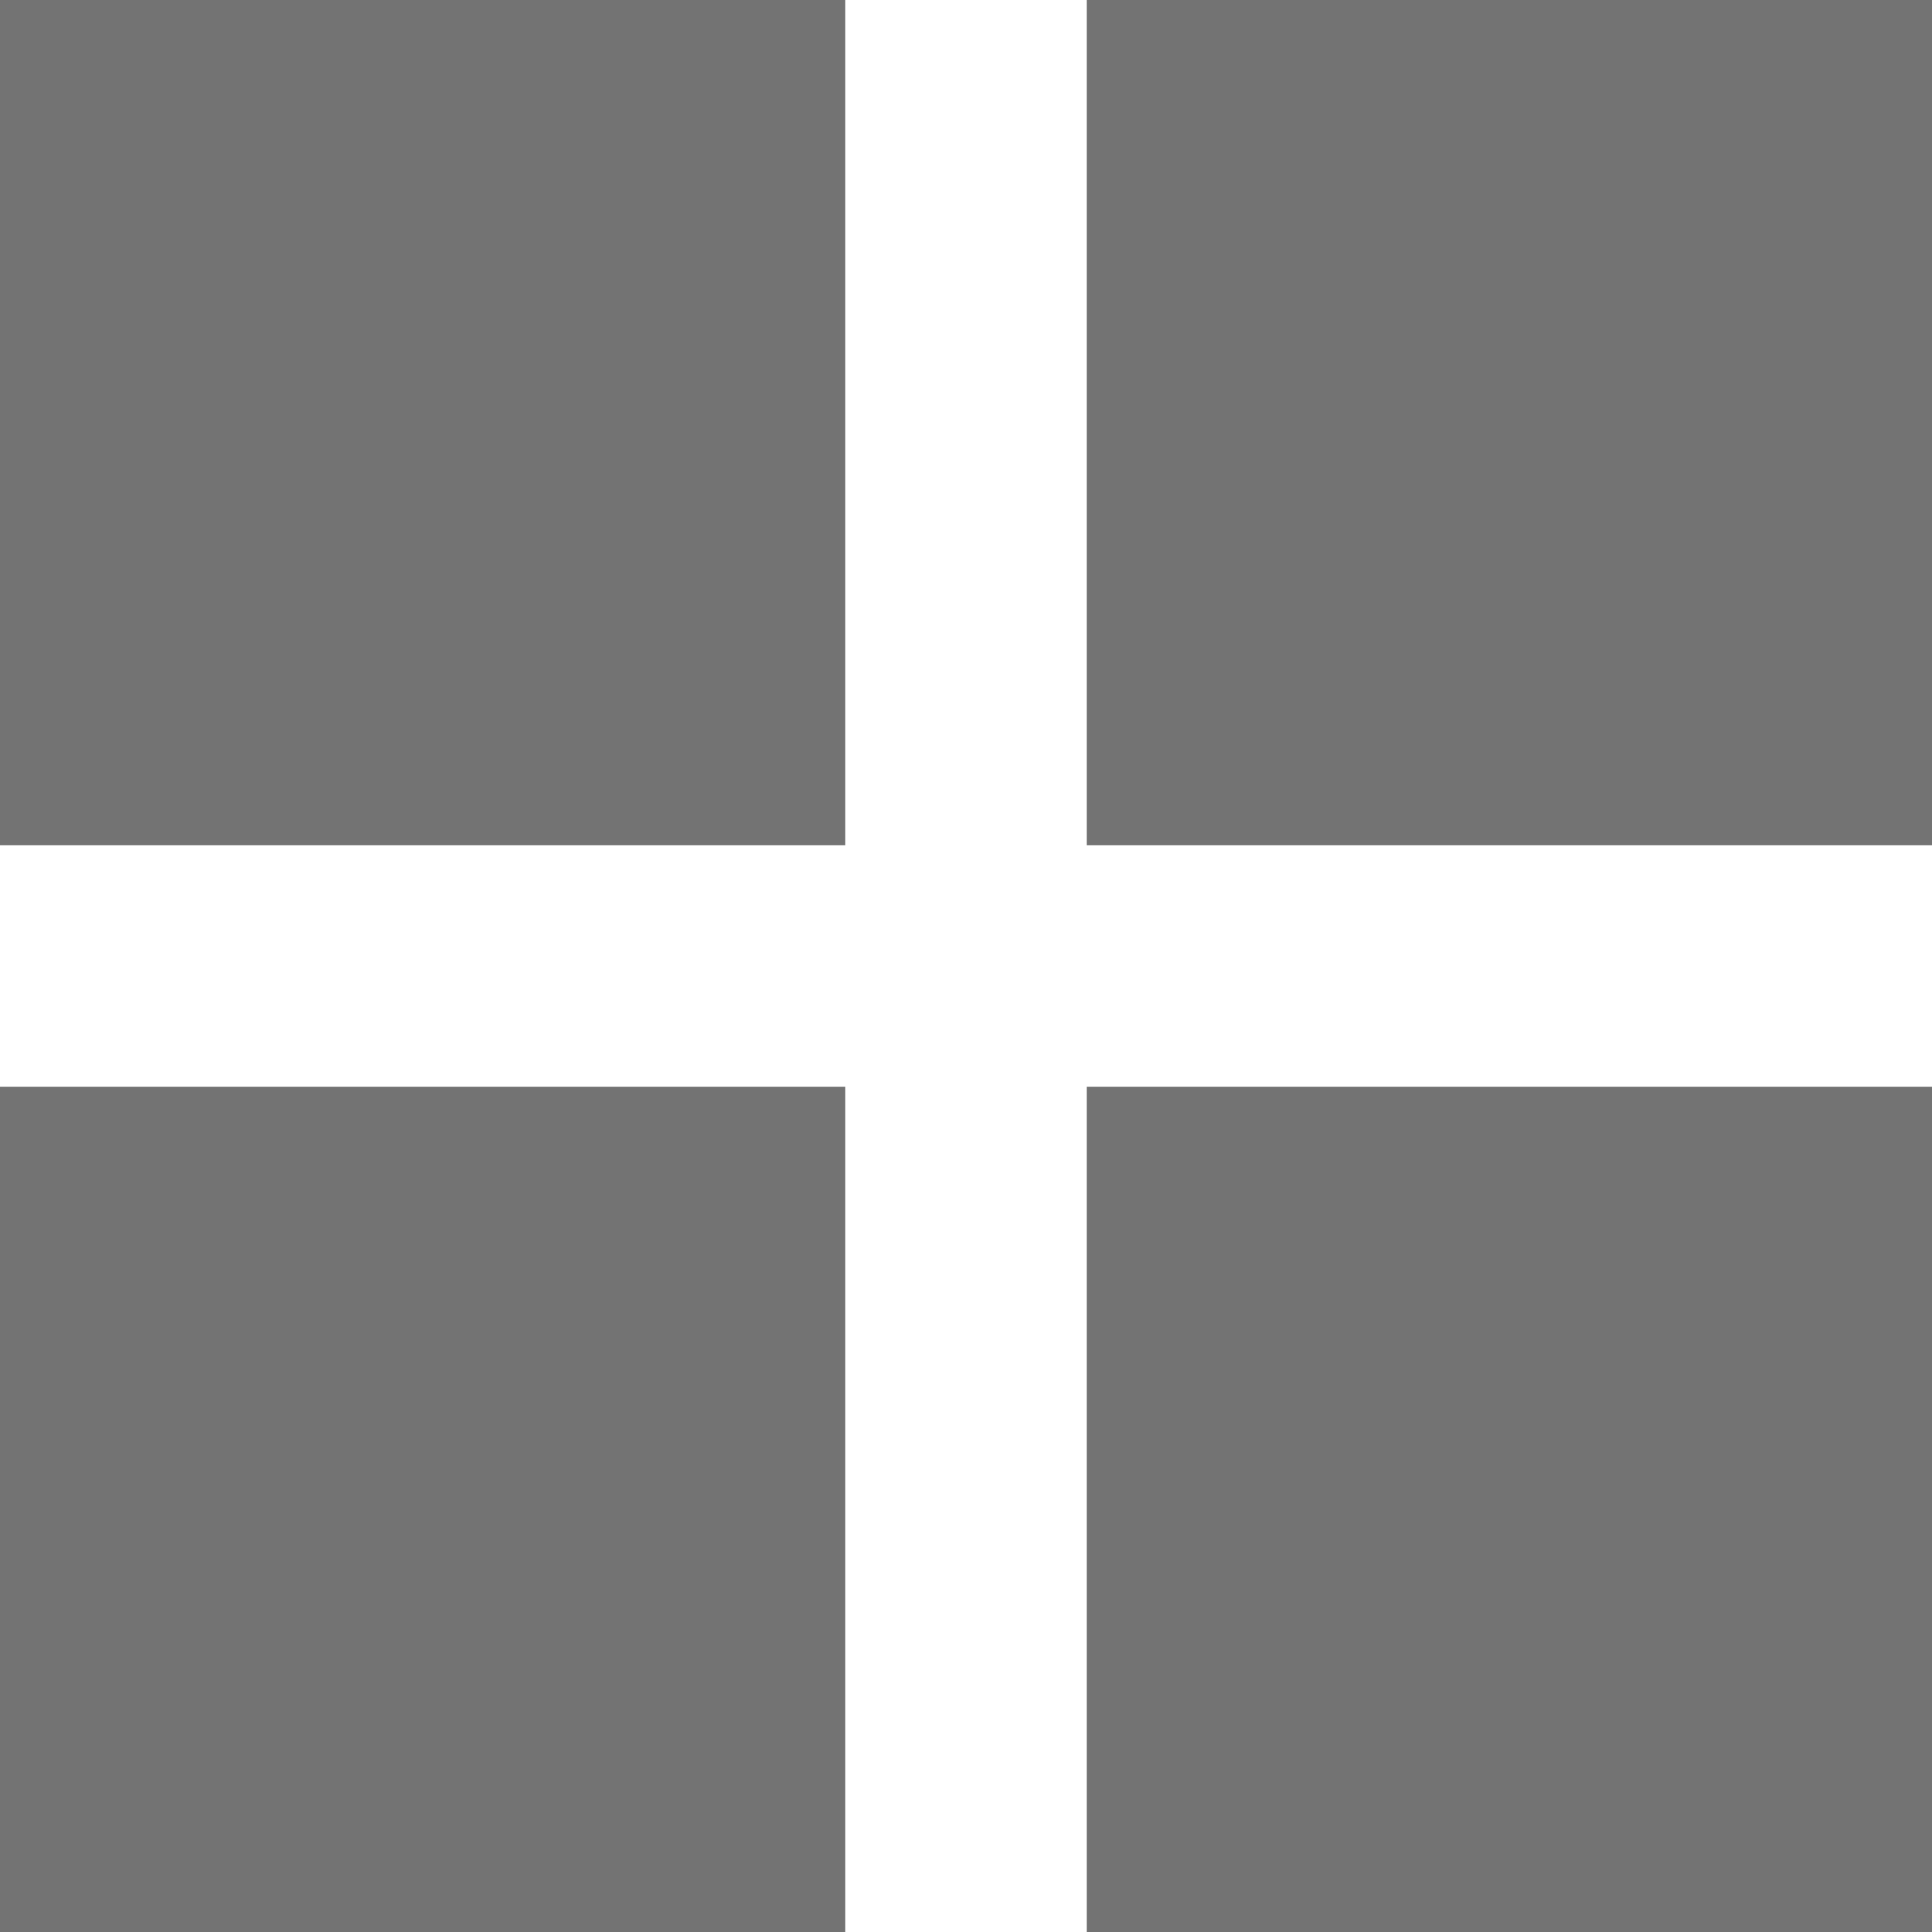
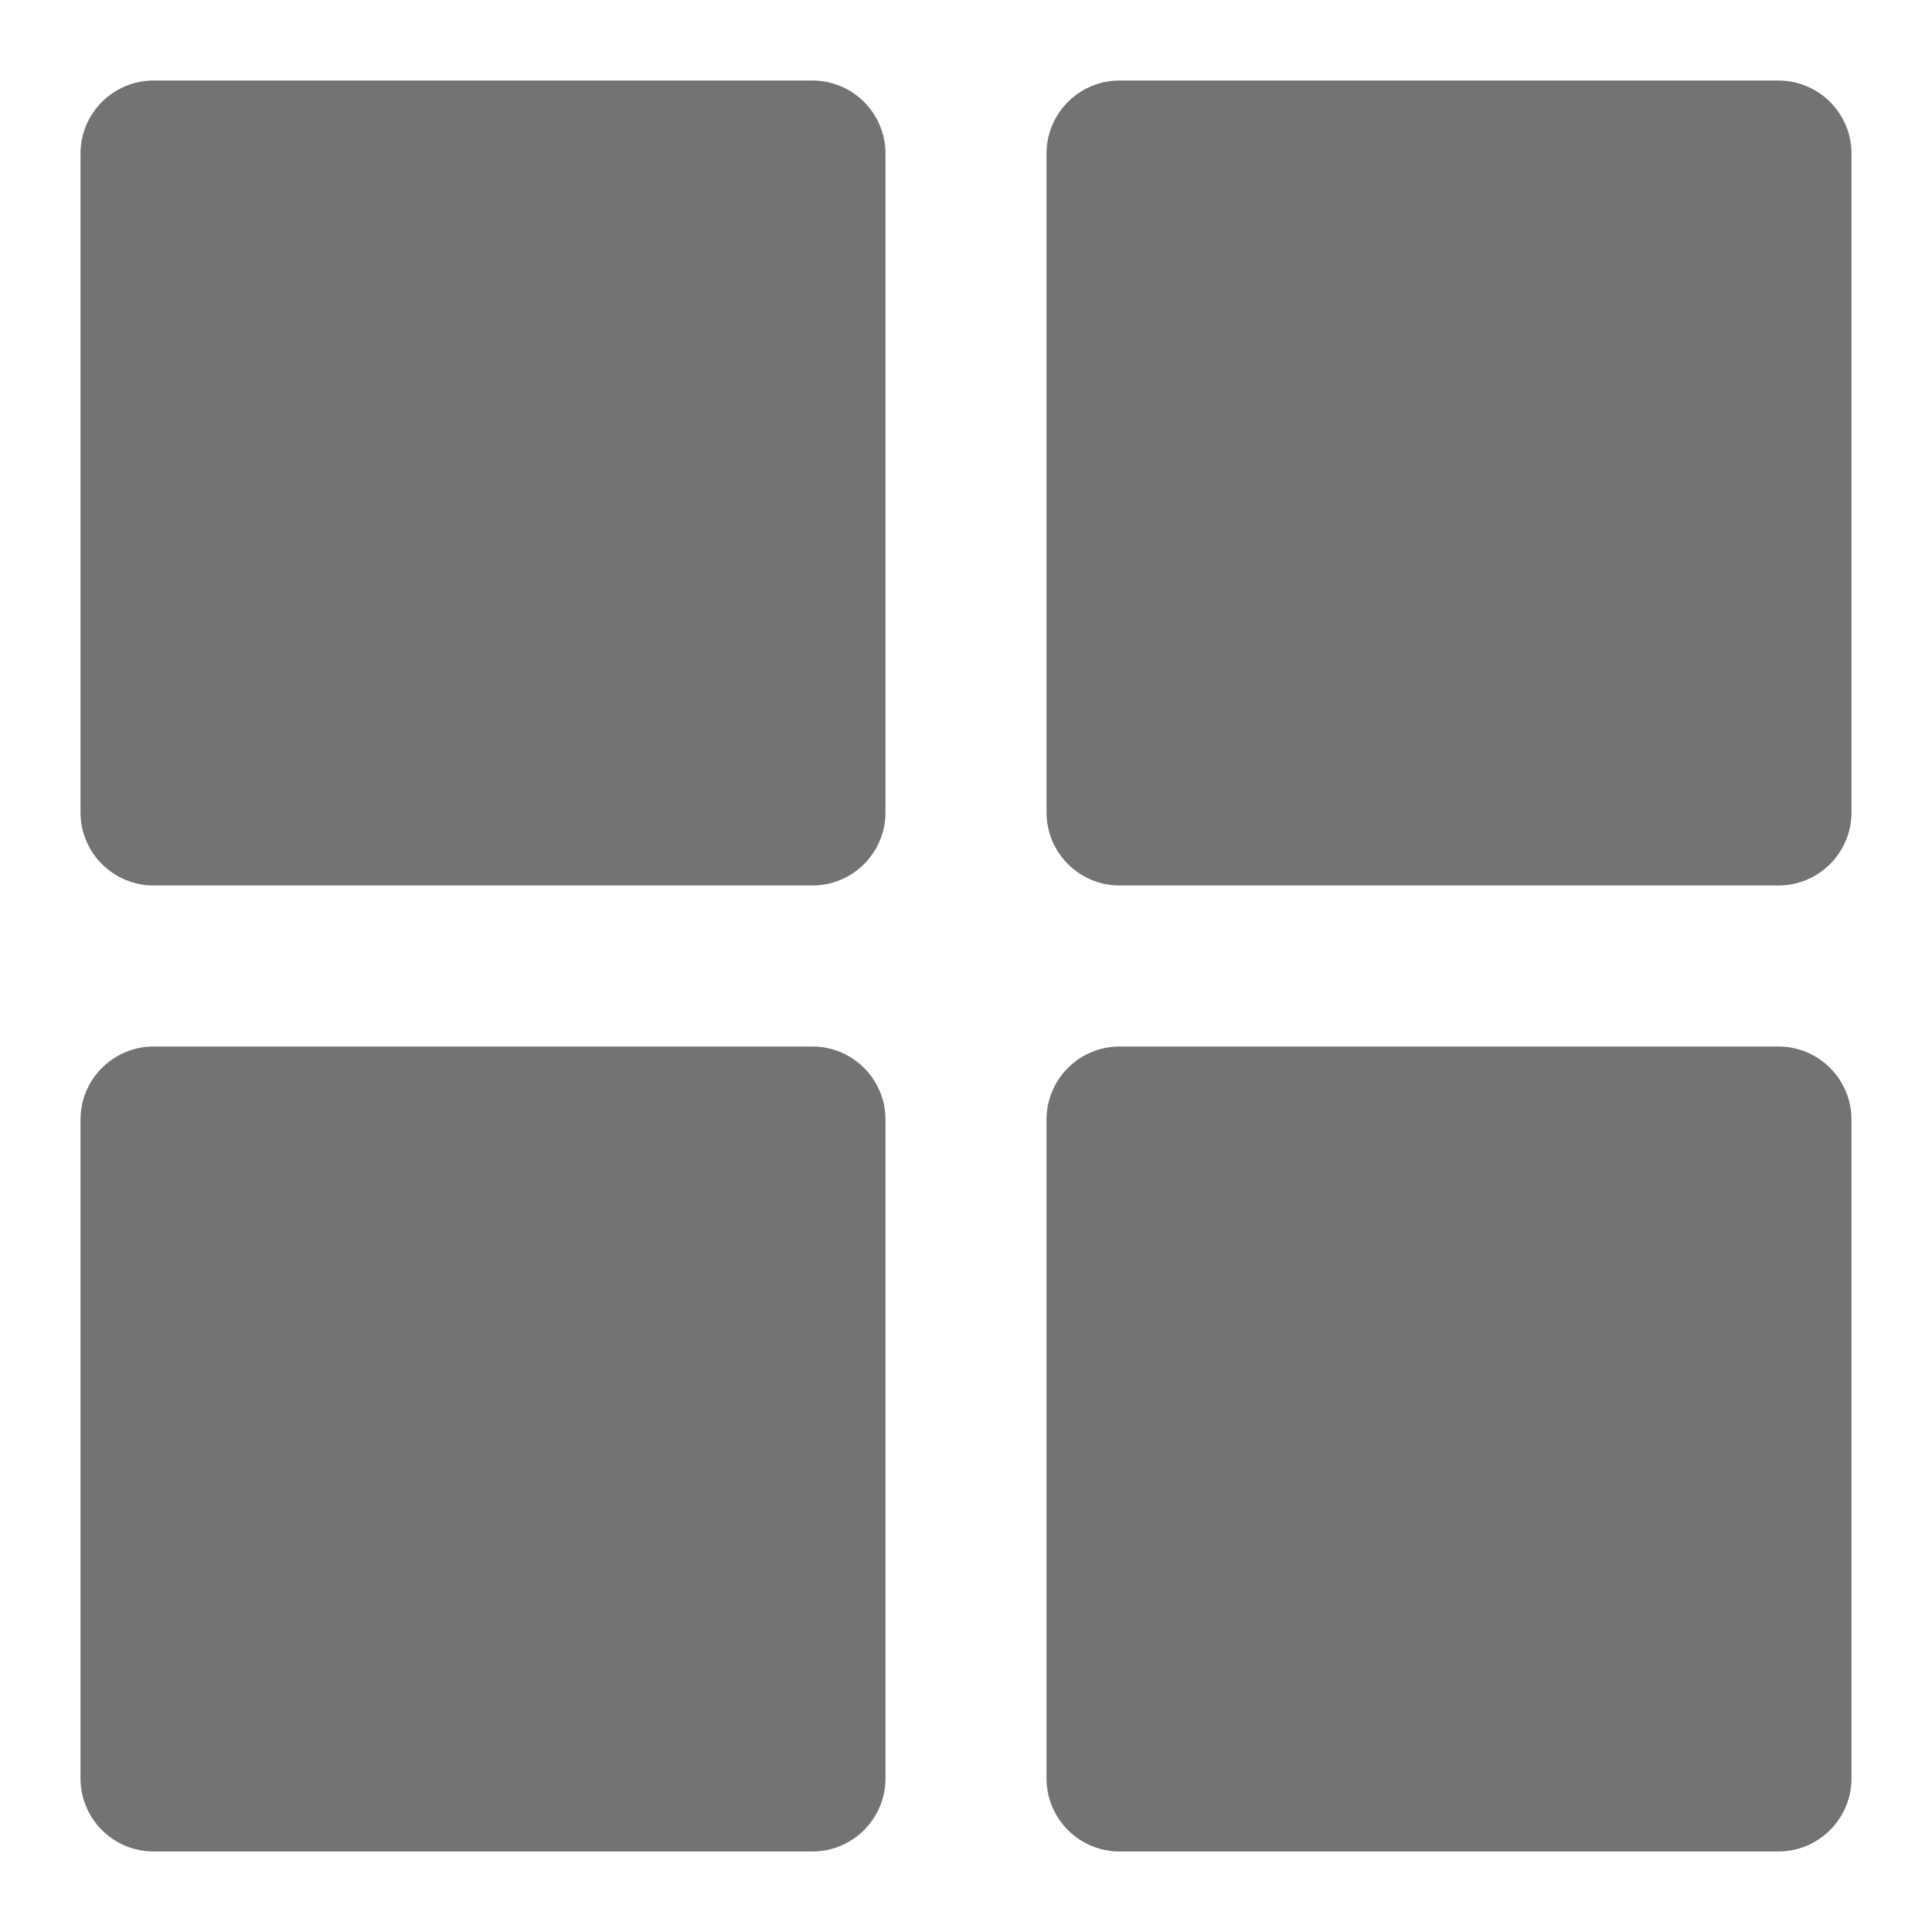
- <svg xmlns="http://www.w3.org/2000/svg" height="16" width="16" version="1.1" viewBox="0 0 16 16">
-   <g transform="translate(0 -1036.4)" fill="#737373">
-     <rect height="7" width="7" y="1036.4" x="0" />
-     <rect height="7" width="7" y="1036.4" x="9" />
-     <rect height="7" width="7" y="1045.4" x="0" />
-     <rect height="7" width="7" y="1045.4" x="9" />
+ <svg xmlns="http://www.w3.org/2000/svg" height="24" width="24" version="1.1" viewBox="0 0 24 24">
+   <g transform="translate(0 -1028.4)" fill="#737373">
+     <rect ry=".909" height="10" width="10" y="1029.4" x="13" />
+     <rect ry=".909" height="10" width="10" y="1041.4" x="1" />
+     <rect ry=".909" height="10" width="10" y="1041.4" x="13" />
+     <rect ry=".909" height="10" width="10" y="1029.4" x="1" />
  </g>
</svg>
